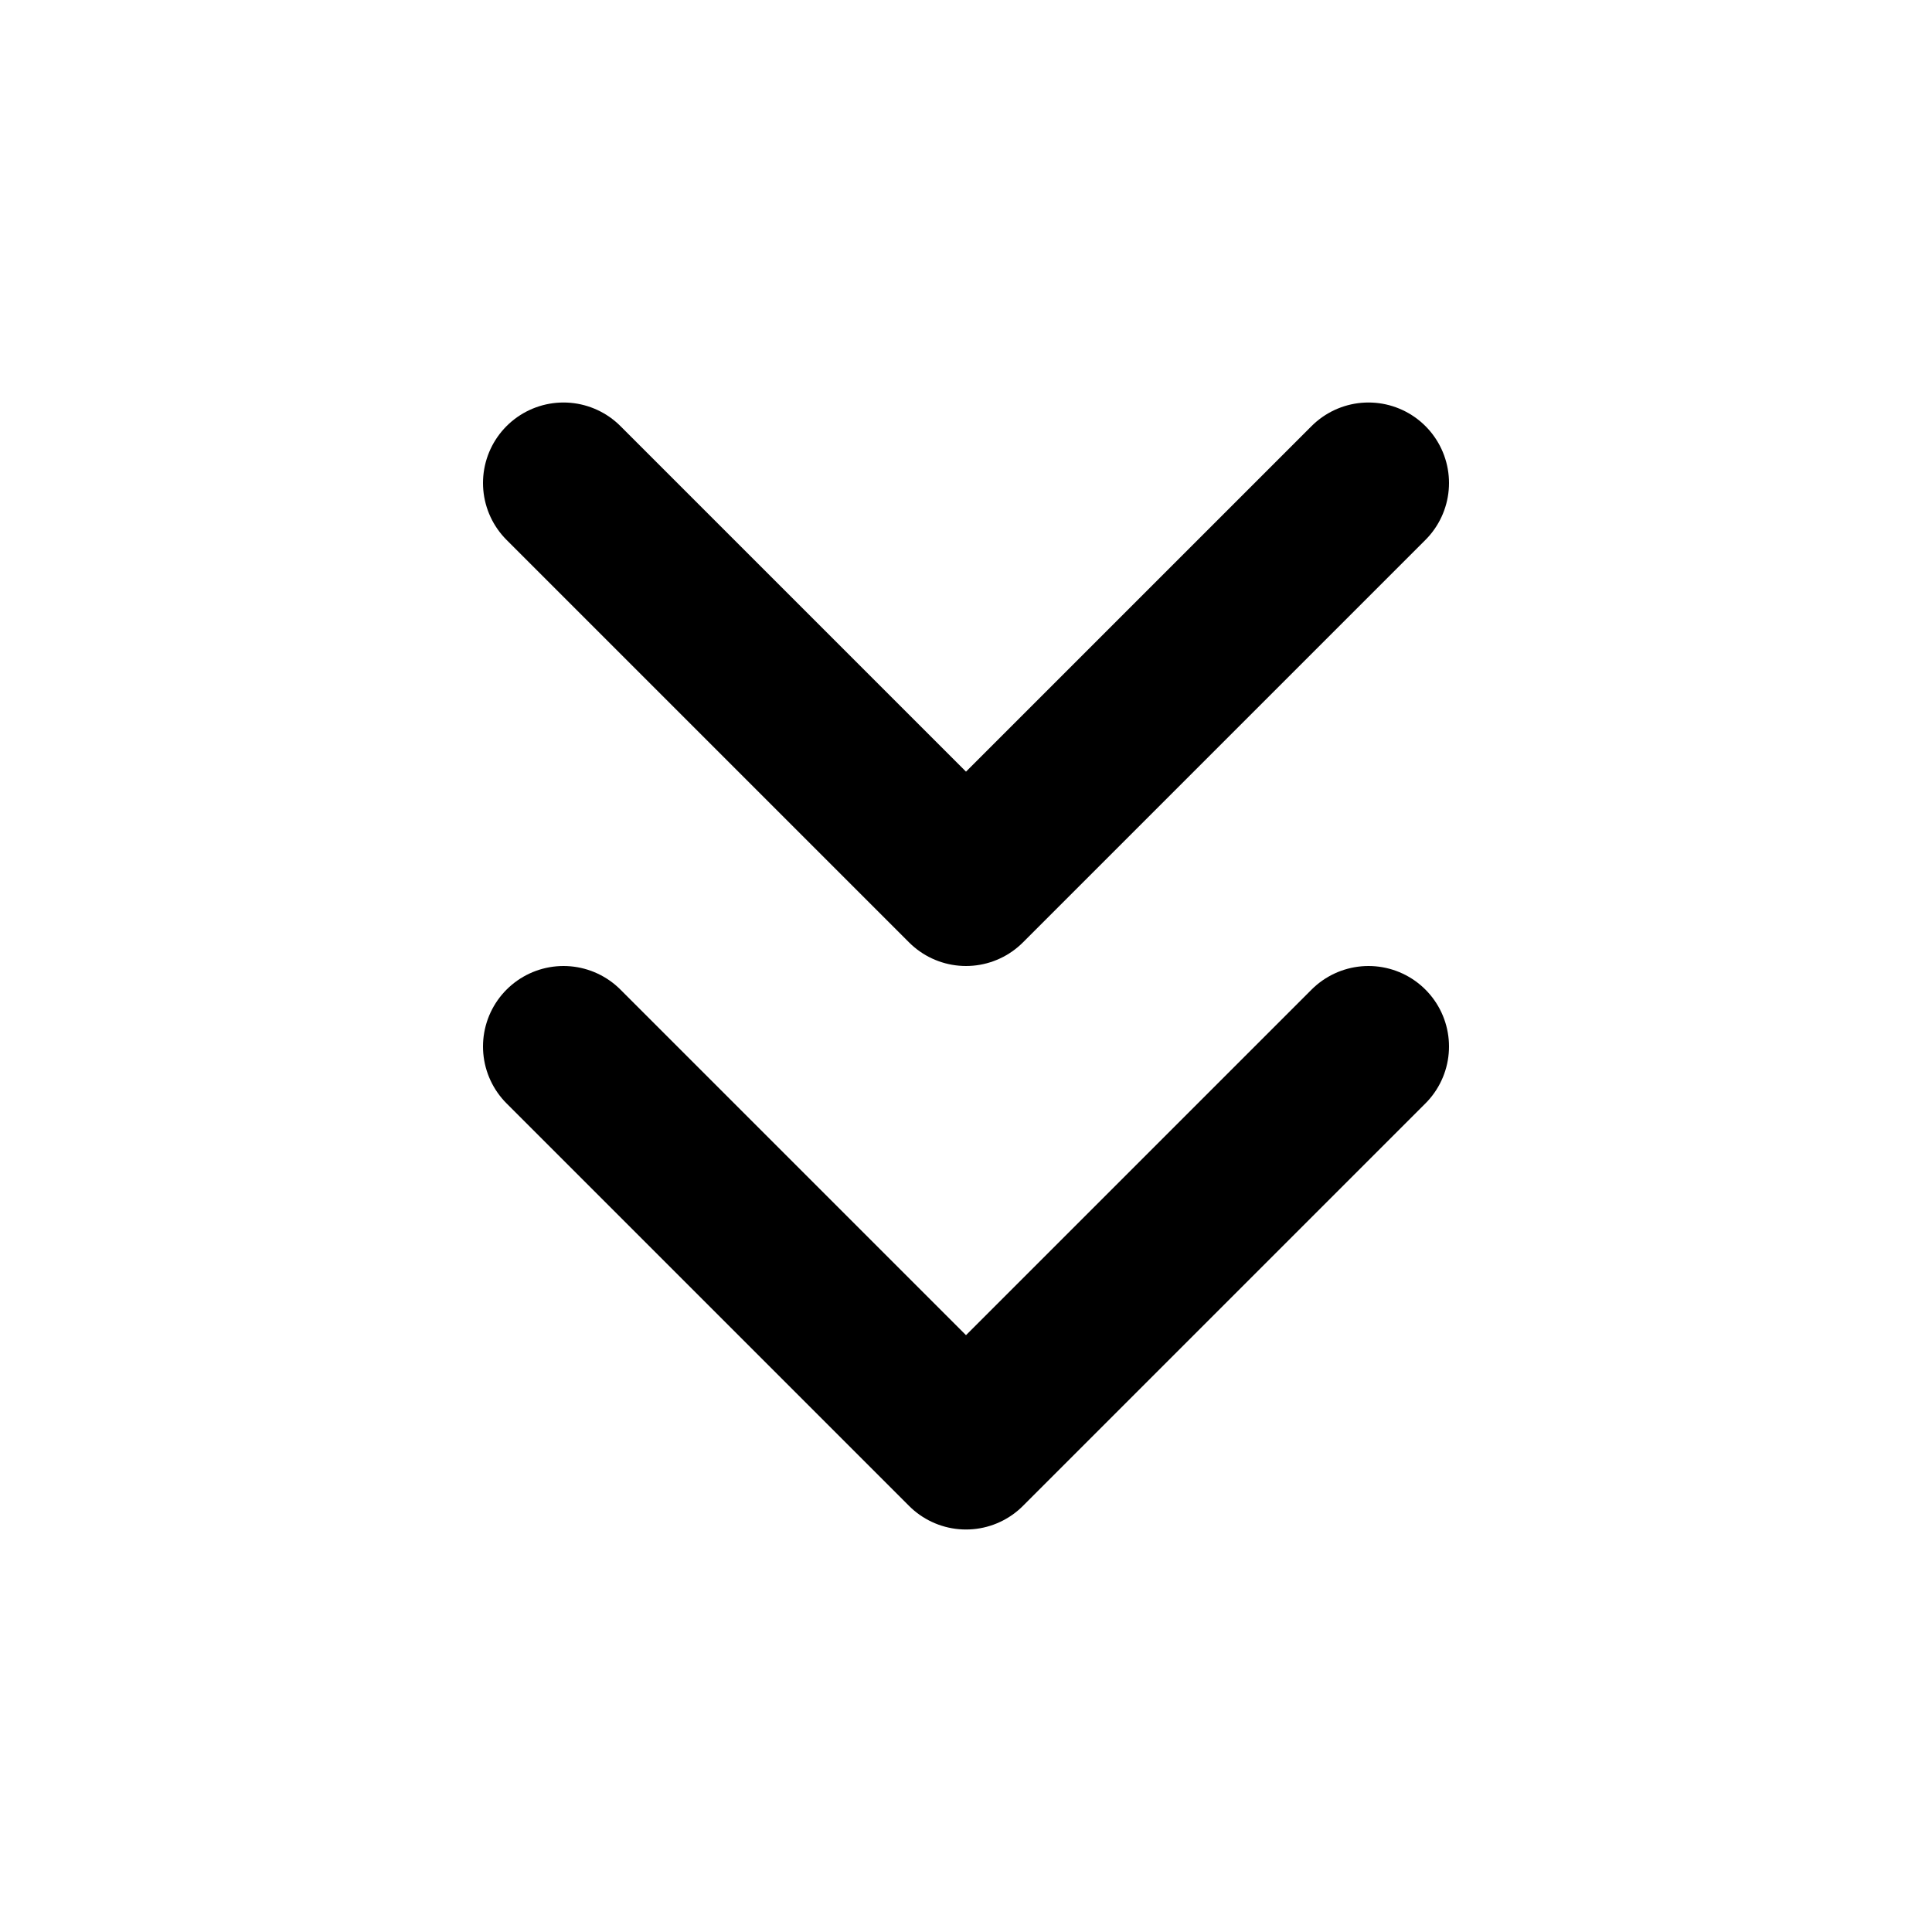
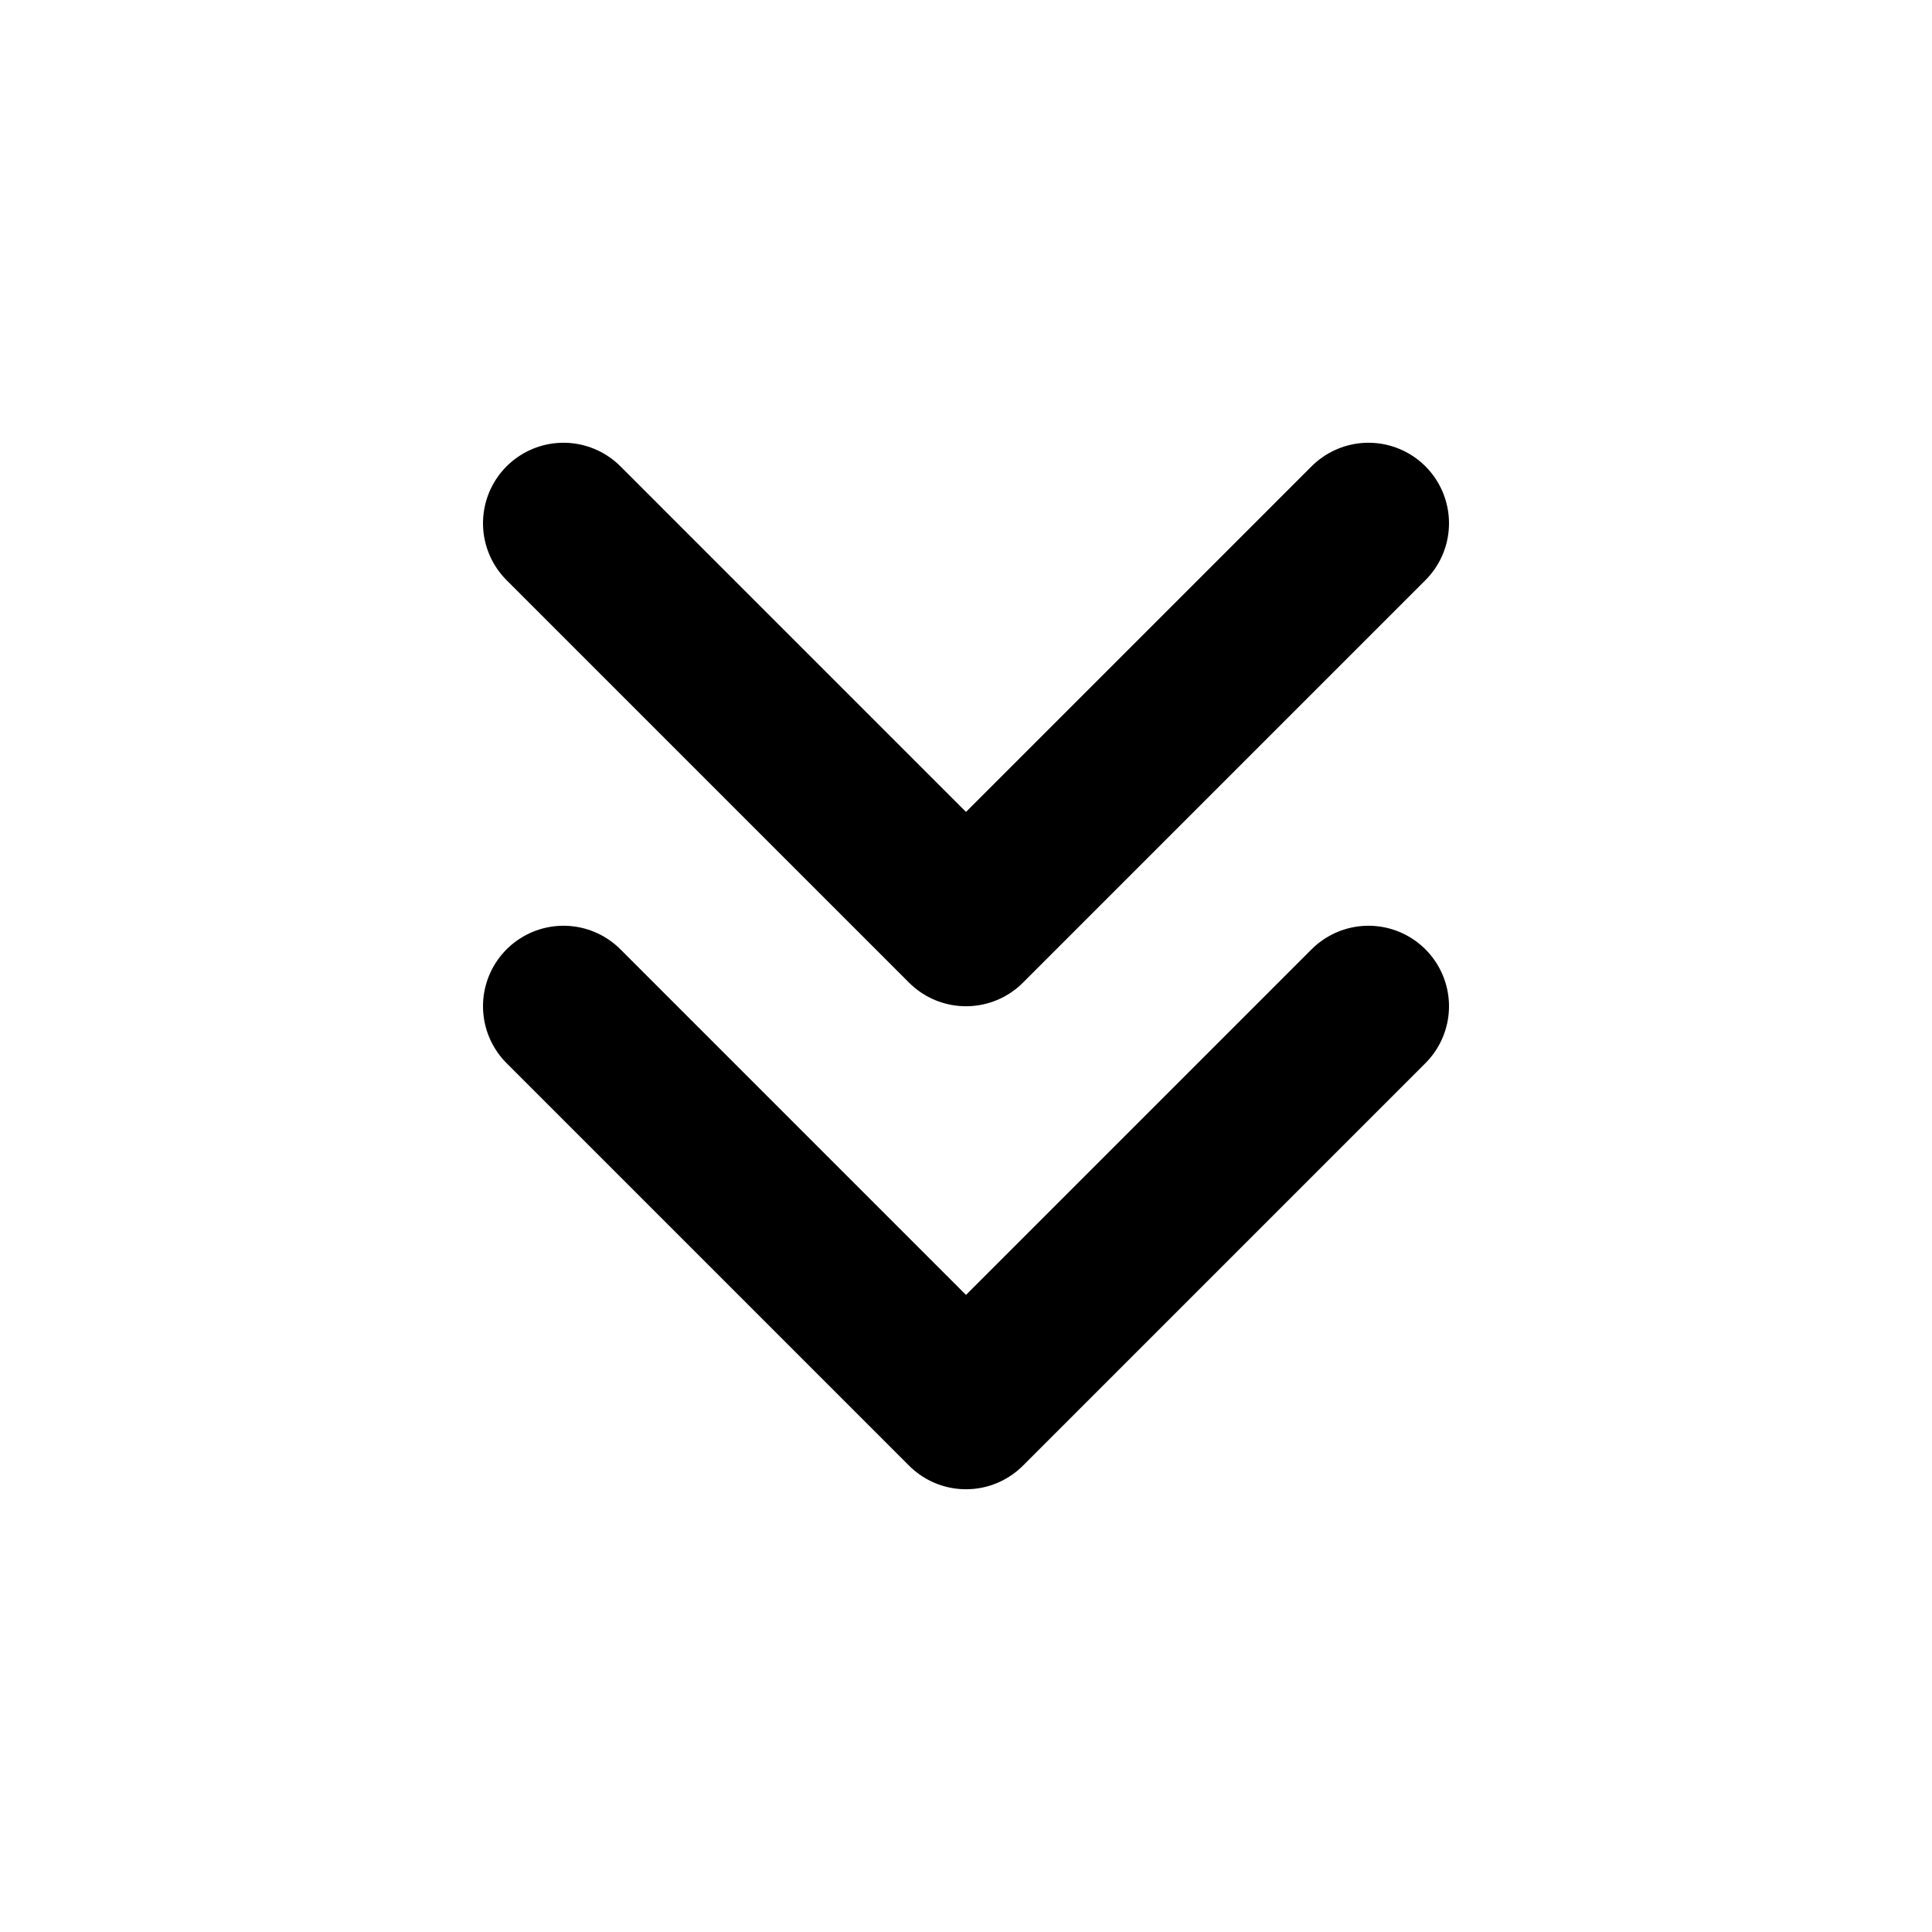
<svg xmlns="http://www.w3.org/2000/svg" width="24" height="24" viewBox="0 0 24 24" fill="none" stroke="currentColor" stroke-width="2" stroke-linecap="round" stroke-linejoin="round">
-   <path d="m7 6 5 5 5-5" />
-   <path d="m7 13 5 5 5-5" />
+   <path d="m7 6.5 5 5 5-5" />
+   <path d="m7 12.5 5 5 5-5" />
</svg>
